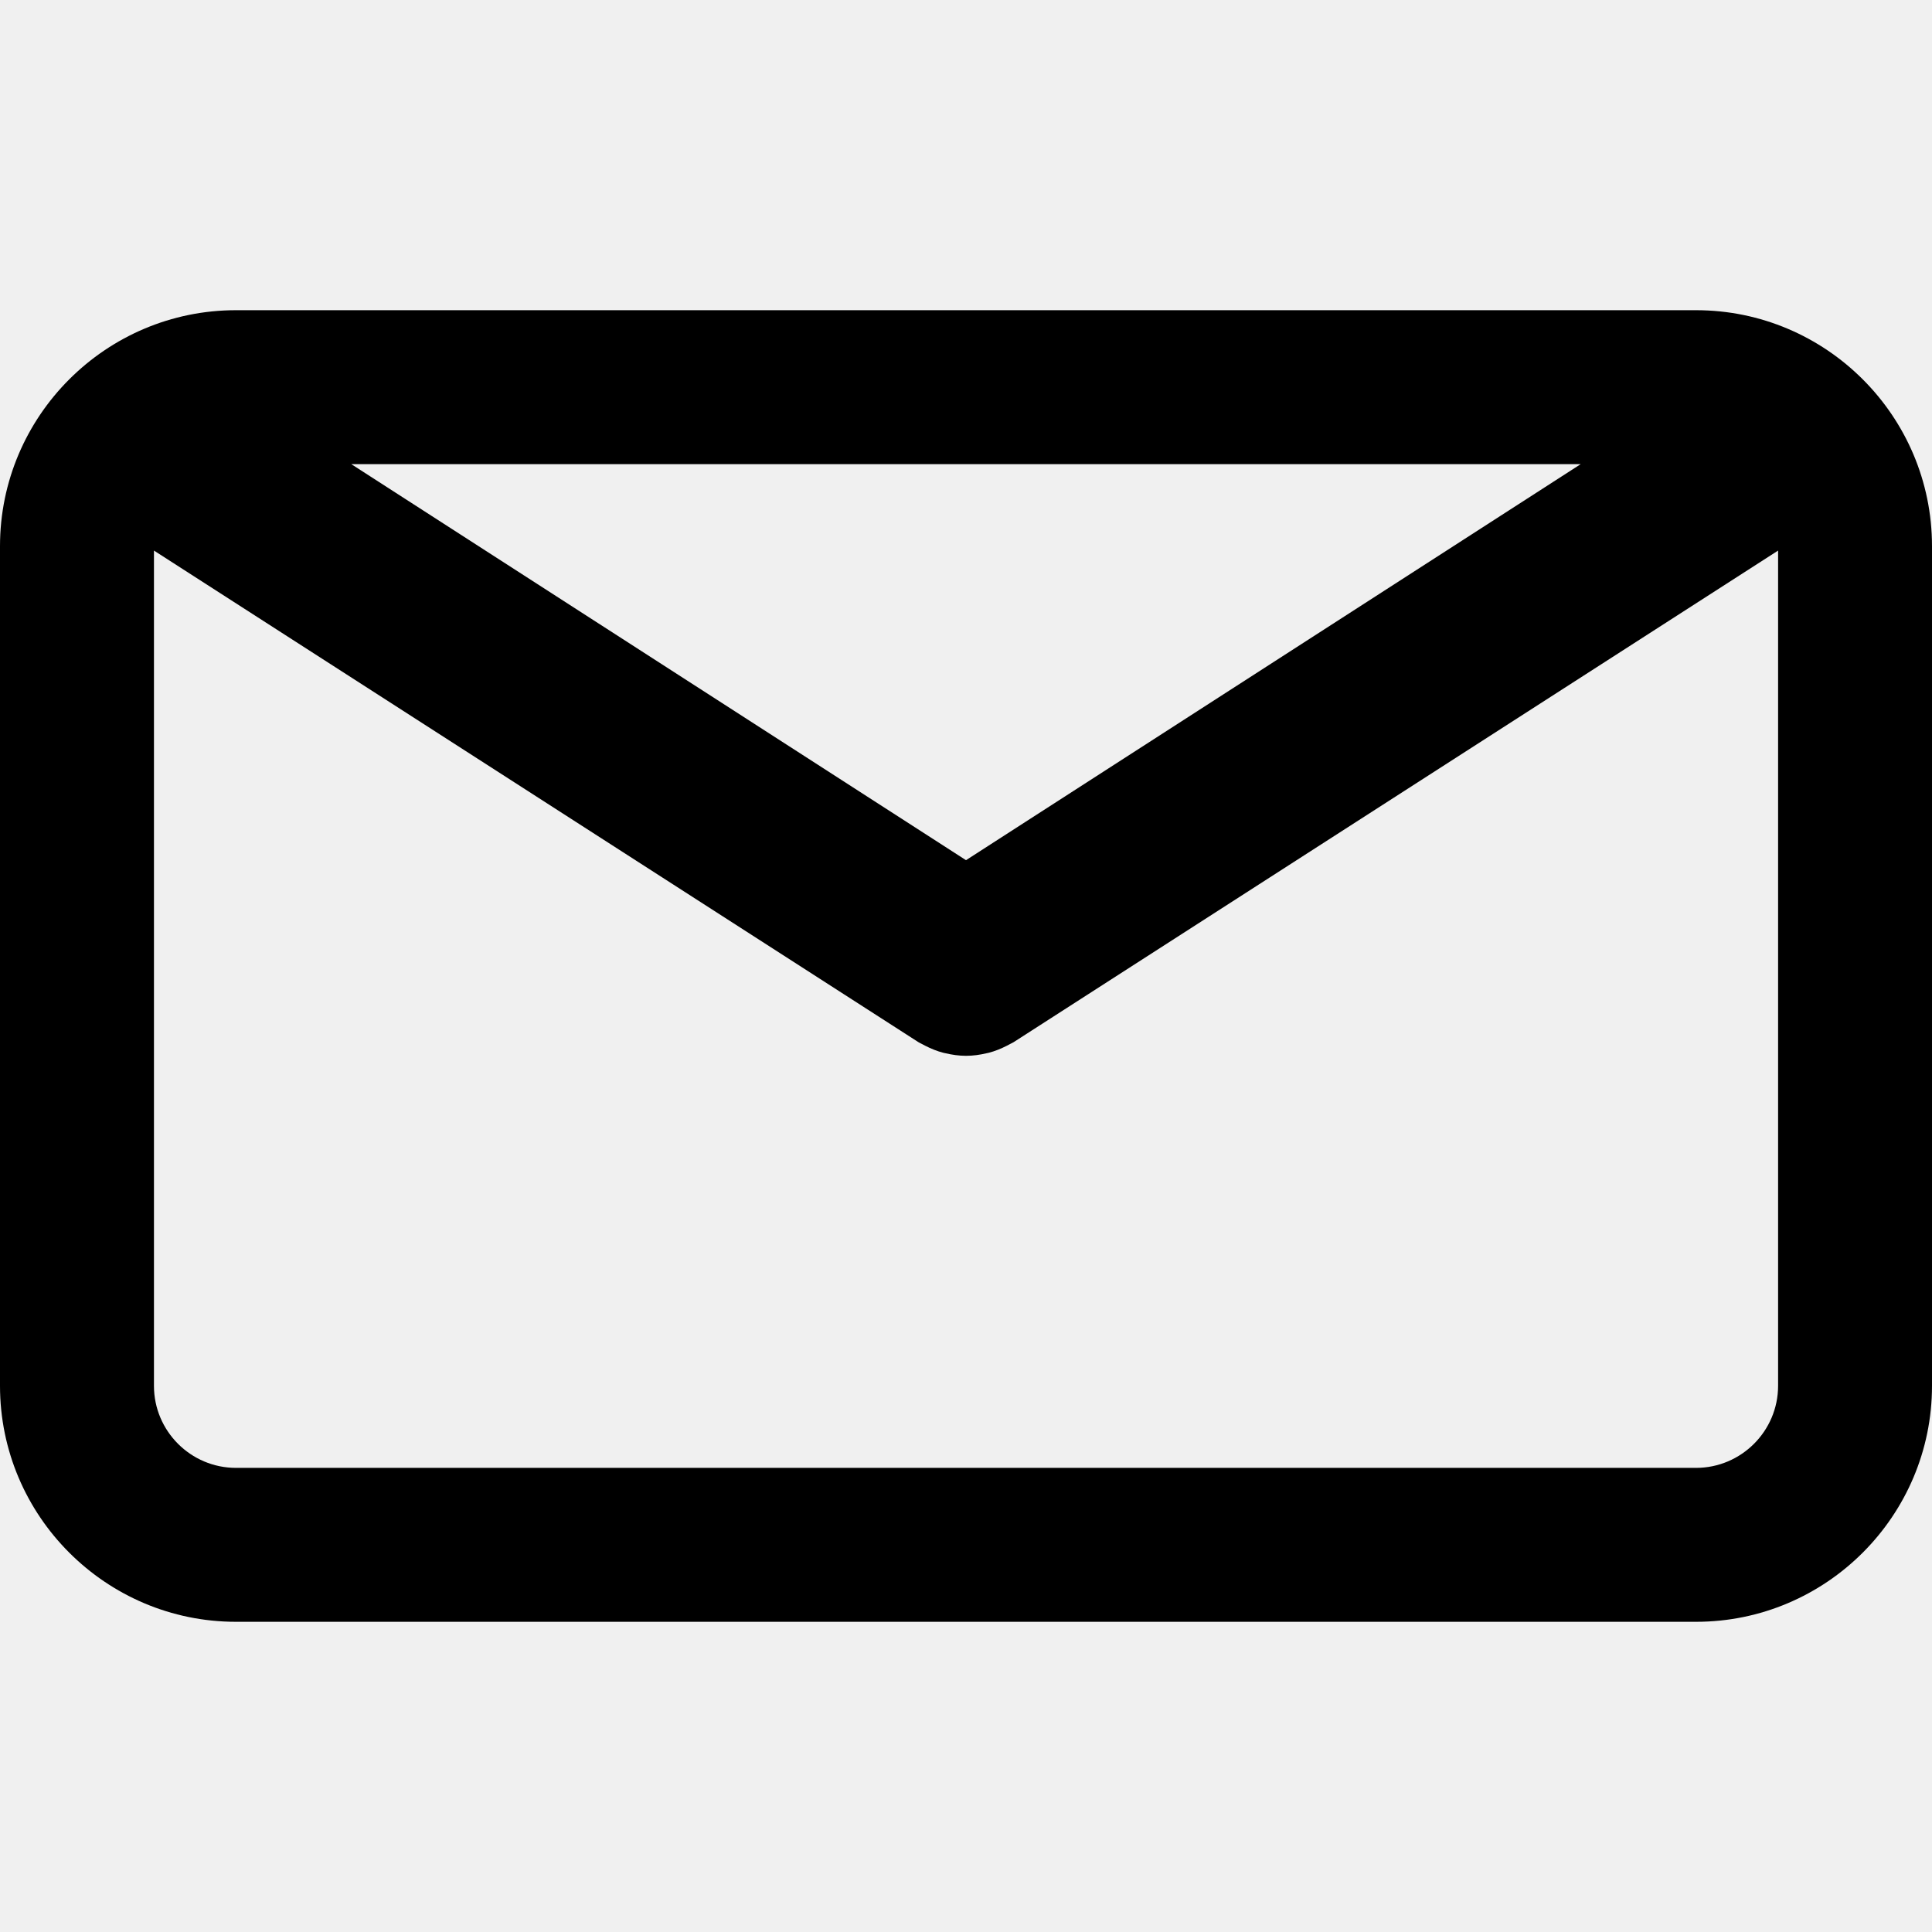
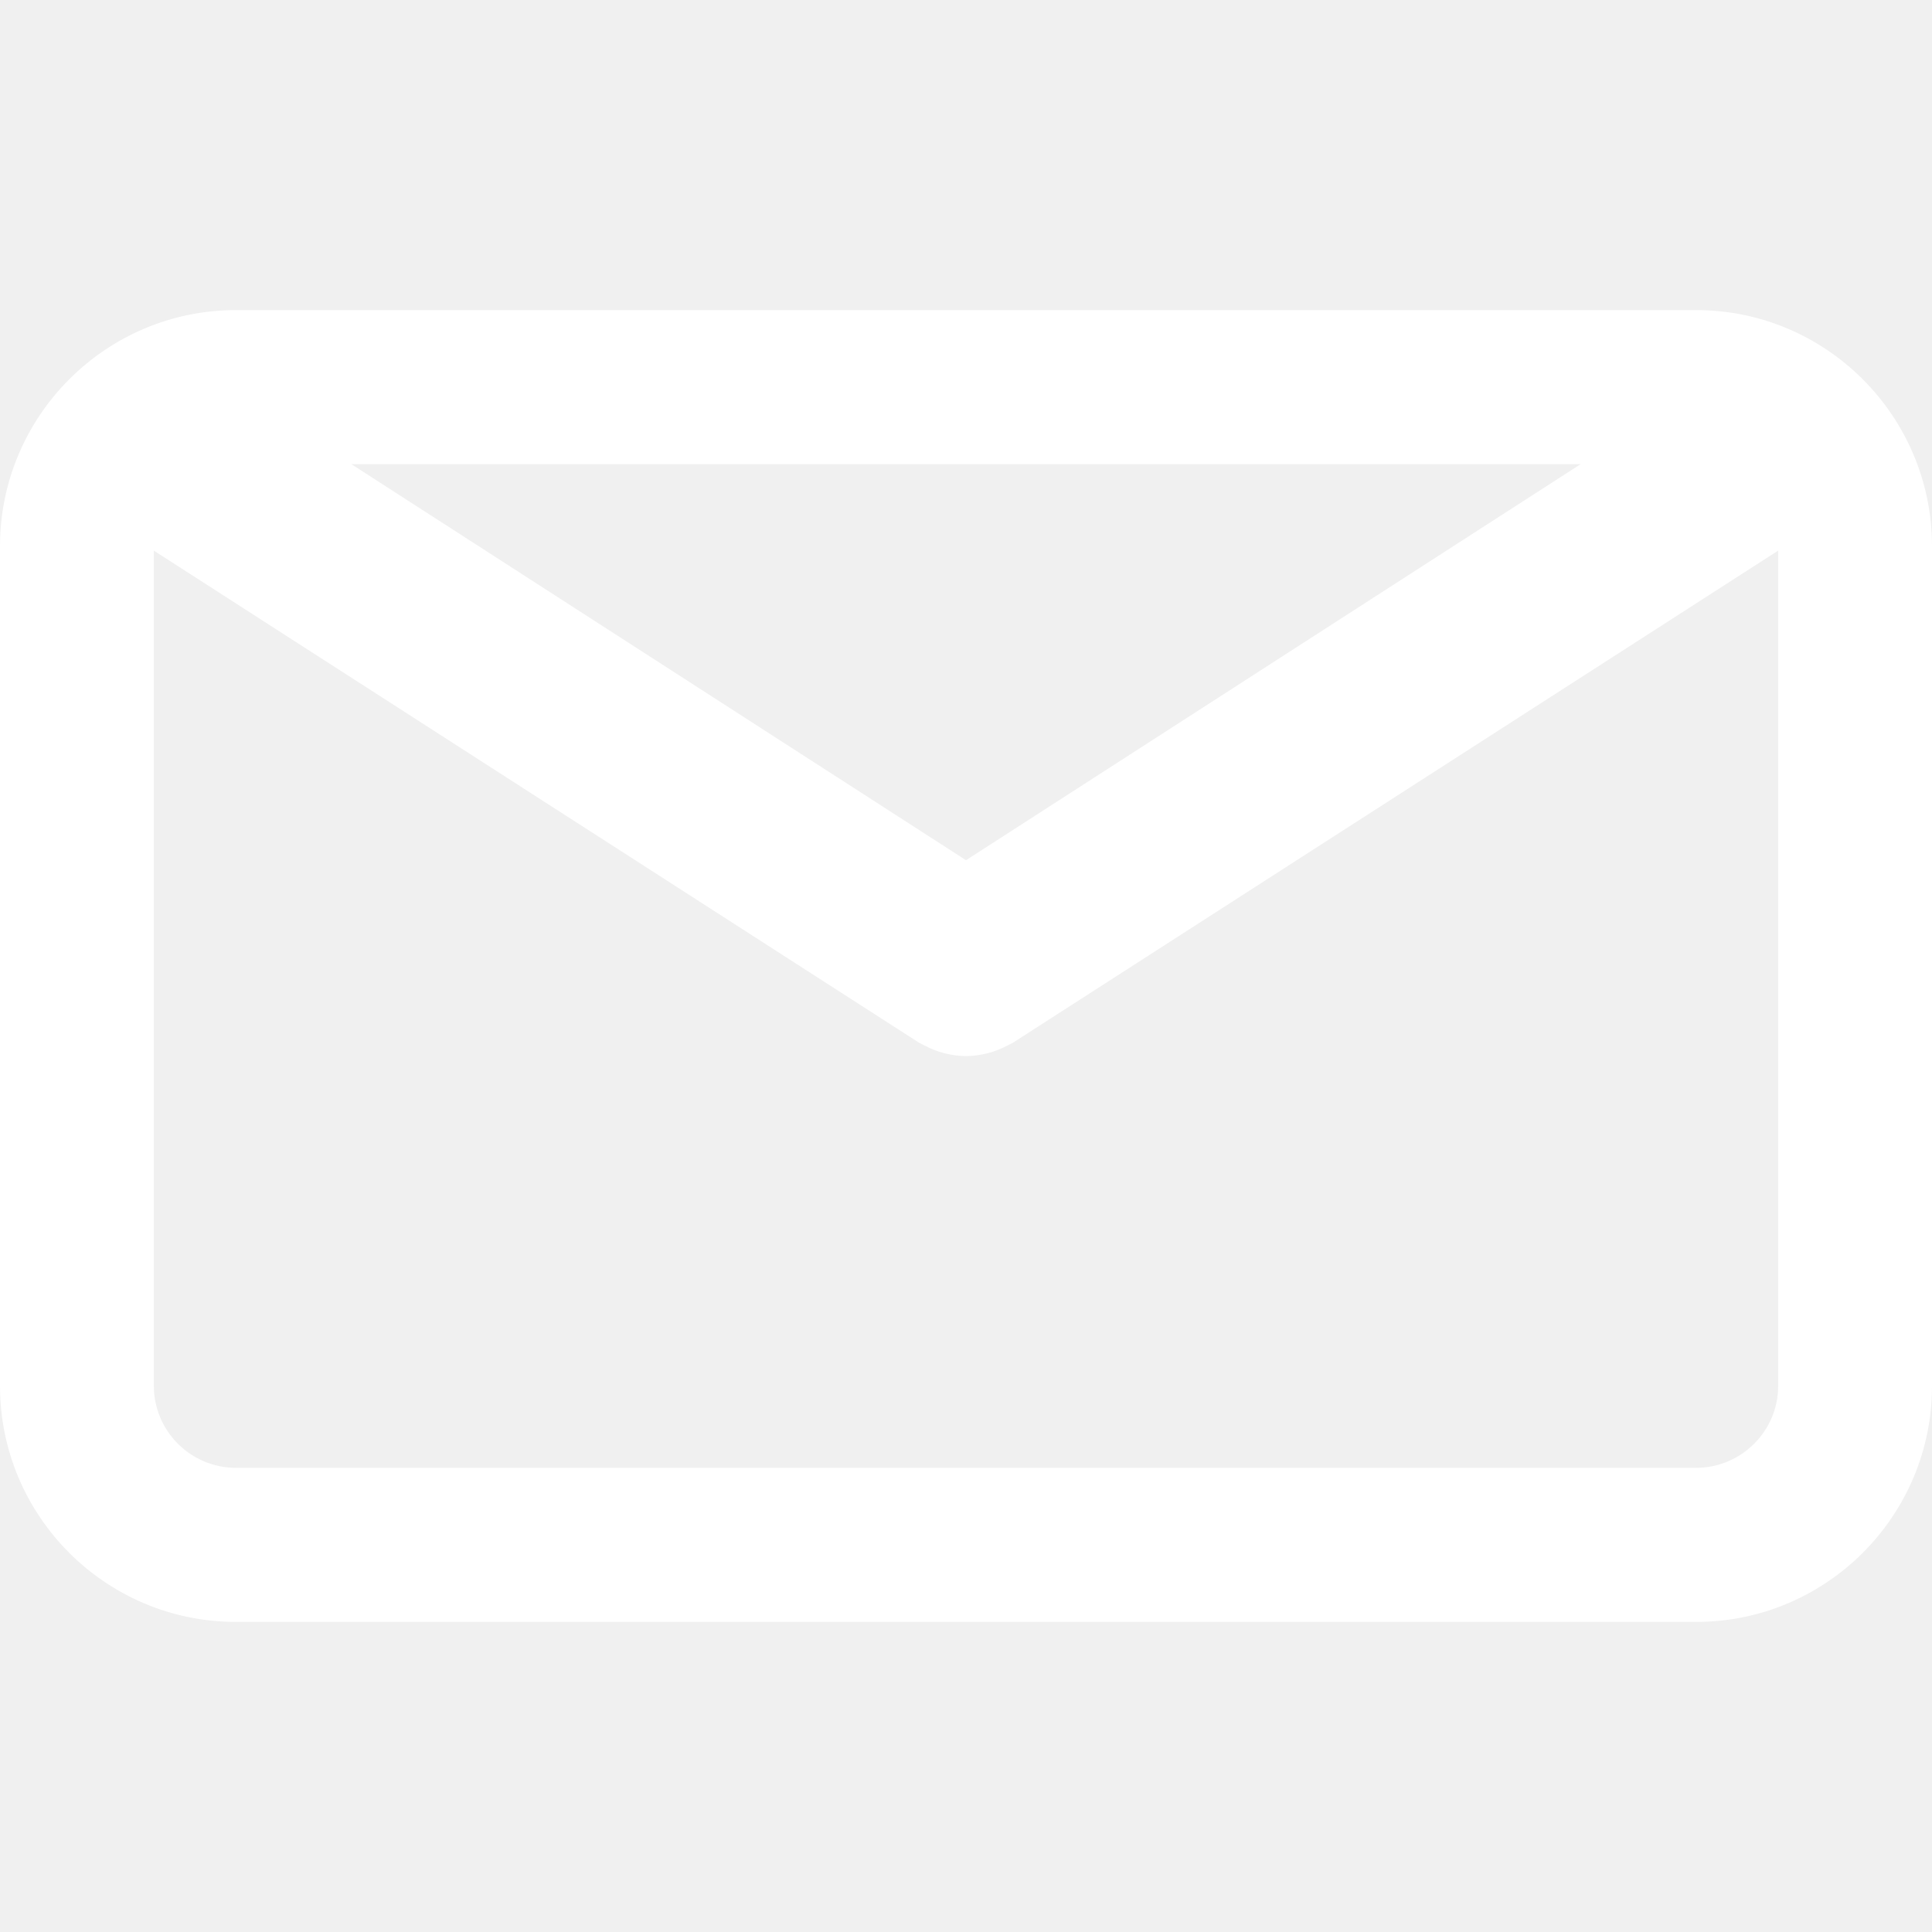
- <svg xmlns="http://www.w3.org/2000/svg" fill="#000000" height="800px" width="800px" version="1.1" id="Capa_1" viewBox="0 0 75.294 75.294" xml:space="preserve">
+ <svg xmlns="http://www.w3.org/2000/svg" version="1.1" id="Capa_1" x="0px" y="0px" viewBox="0 0 800 800" style="enable-background:new 0 0 800 800;" xml:space="preserve">
+   <style type="text/css">
+ 	.st0{fill:#FFFFFF;}
+ </style>
  <g>
-     <path d="M66.097,12.089h-56.9C4.126,12.089,0,16.215,0,21.286v32.722c0,5.071,4.126,9.197,9.197,9.197h56.9   c5.071,0,9.197-4.126,9.197-9.197V21.287C75.295,16.215,71.169,12.089,66.097,12.089z M61.603,18.089L37.647,33.523L13.691,18.089   H61.603z M66.097,57.206h-56.9C7.434,57.206,6,55.771,6,54.009V21.457l29.796,19.16c0.04,0.025,0.083,0.042,0.124,0.065   c0.043,0.024,0.087,0.047,0.131,0.069c0.231,0.119,0.469,0.215,0.712,0.278c0.025,0.007,0.05,0.01,0.075,0.016   c0.267,0.063,0.537,0.102,0.807,0.102c0.001,0,0.002,0,0.002,0c0.002,0,0.003,0,0.004,0c0.27,0,0.54-0.038,0.807-0.102   c0.025-0.006,0.05-0.009,0.075-0.016c0.243-0.063,0.48-0.159,0.712-0.278c0.044-0.022,0.088-0.045,0.131-0.069   c0.041-0.023,0.084-0.04,0.124-0.065l29.796-19.16v32.551C69.295,55.771,67.86,57.206,66.097,57.206z" />
+     <path class="st0" d="M702.3,128.4H97.7C43.8,128.4,0,172.3,0,226.2v347.7c0,53.9,43.8,97.7,97.7,97.7h604.6   c53.9,0,97.7-43.8,97.7-97.7V226.2C800,172.3,756.2,128.4,702.3,128.4z M654.5,192.2L400,356.2l-254.5-164H654.5z M702.3,607.8   H97.7c-18.7,0-34-15.2-34-34V228l316.6,203.6c0.4,0.3,0.9,0.4,1.3,0.7c0.5,0.3,0.9,0.5,1.4,0.7c2.5,1.3,5,2.3,7.6,3   c0.3,0.1,0.5,0.1,0.8,0.2c2.8,0.7,5.7,1.1,8.6,1.1c0,0,0,0,0,0c0,0,0,0,0,0c2.9,0,5.7-0.4,8.6-1.1c0.3-0.1,0.5-0.1,0.8-0.2   c2.6-0.7,5.1-1.7,7.6-3c0.5-0.2,0.9-0.5,1.4-0.7c0.4-0.2,0.9-0.4,1.3-0.7L736.3,228v345.9C736.3,592.6,721,607.8,702.3,607.8z" />
  </g>
</svg>
